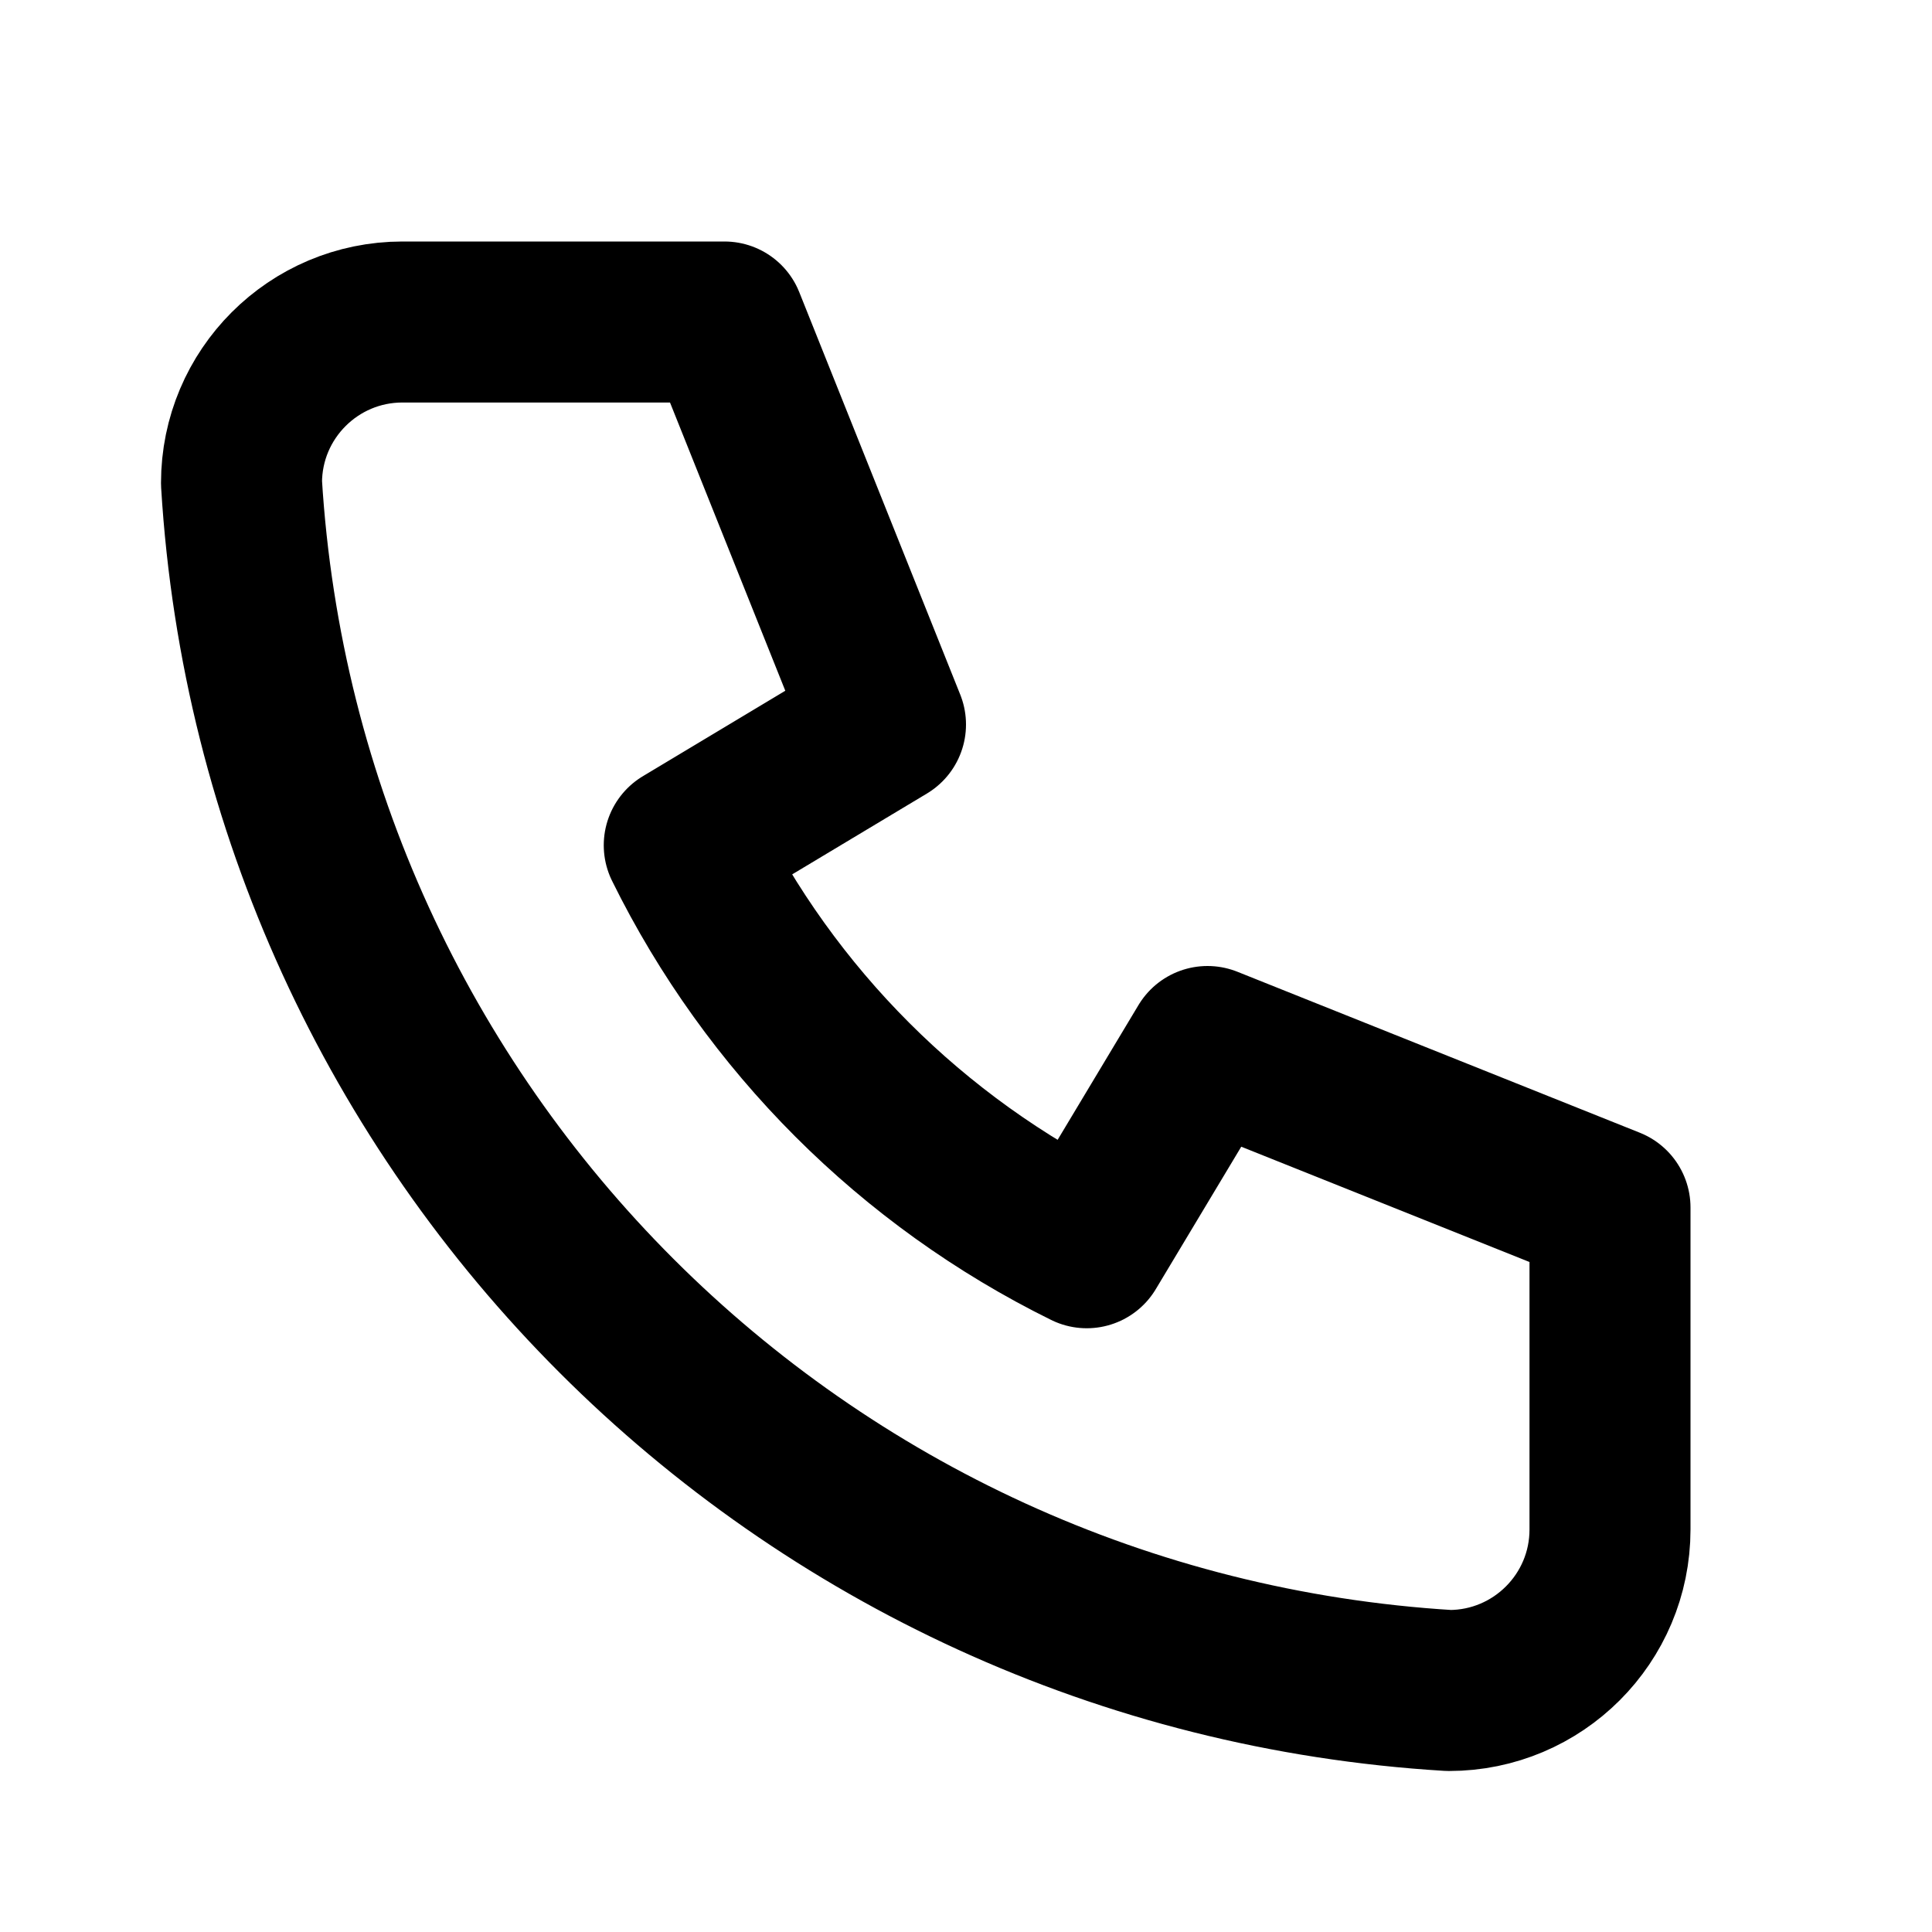
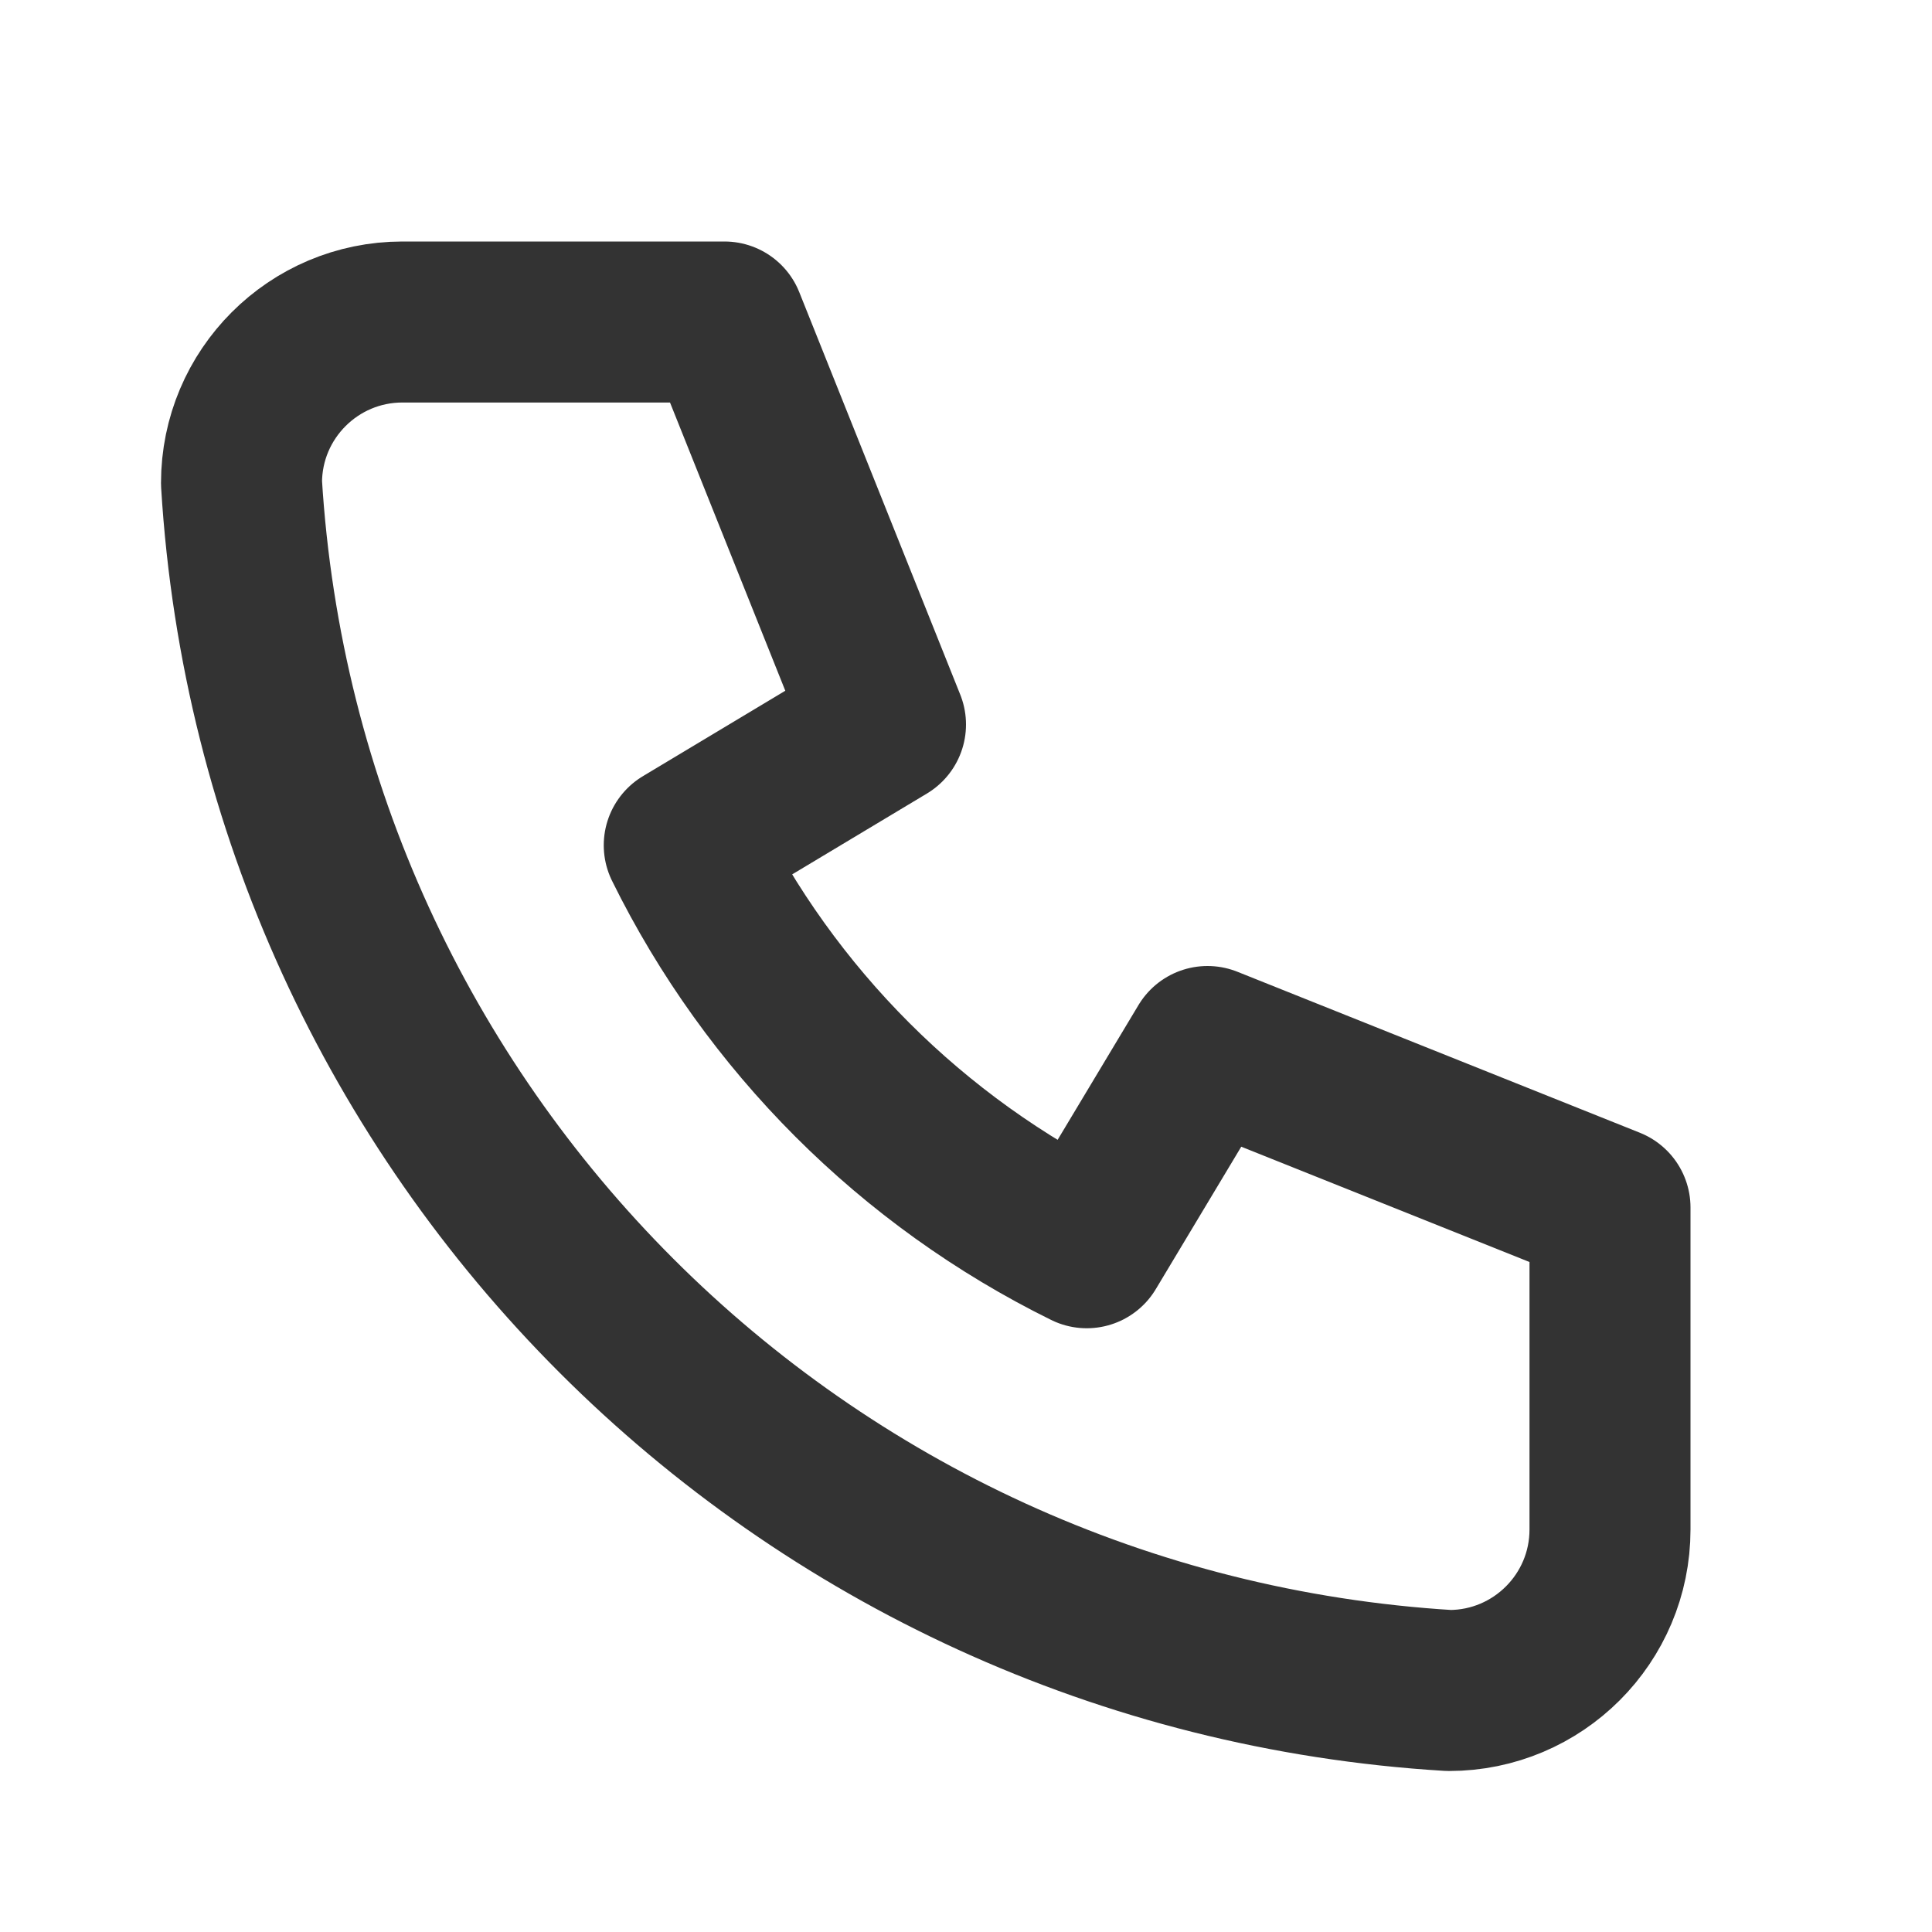
- <svg xmlns="http://www.w3.org/2000/svg" width="24" height="24" viewBox="0 0 24 24" fill="none" stroke="black" stroke-width="2" stroke-linecap="round" stroke-linejoin="round" class="icon icon-tabler icons-tabler-outline icon-tabler-phone">
+ <svg xmlns="http://www.w3.org/2000/svg" width="24" height="24" viewBox="0 0 24 24" fill="none" stroke="#333" stroke-width="2" stroke-linecap="round" stroke-linejoin="round" class="icon icon-tabler icons-tabler-outline icon-tabler-phone">
  <path stroke="none" d="M0 0h24v24H0z" fill="none" />
  <path d="M5 4h4l2 5l-2.5 1.5a11 11 0 0 0 5 5l1.5 -2.5l5 2v4a2 2 0 0 1 -2 2a16 16 0 0 1 -15 -15a2 2 0 0 1 2 -2" />
</svg>
